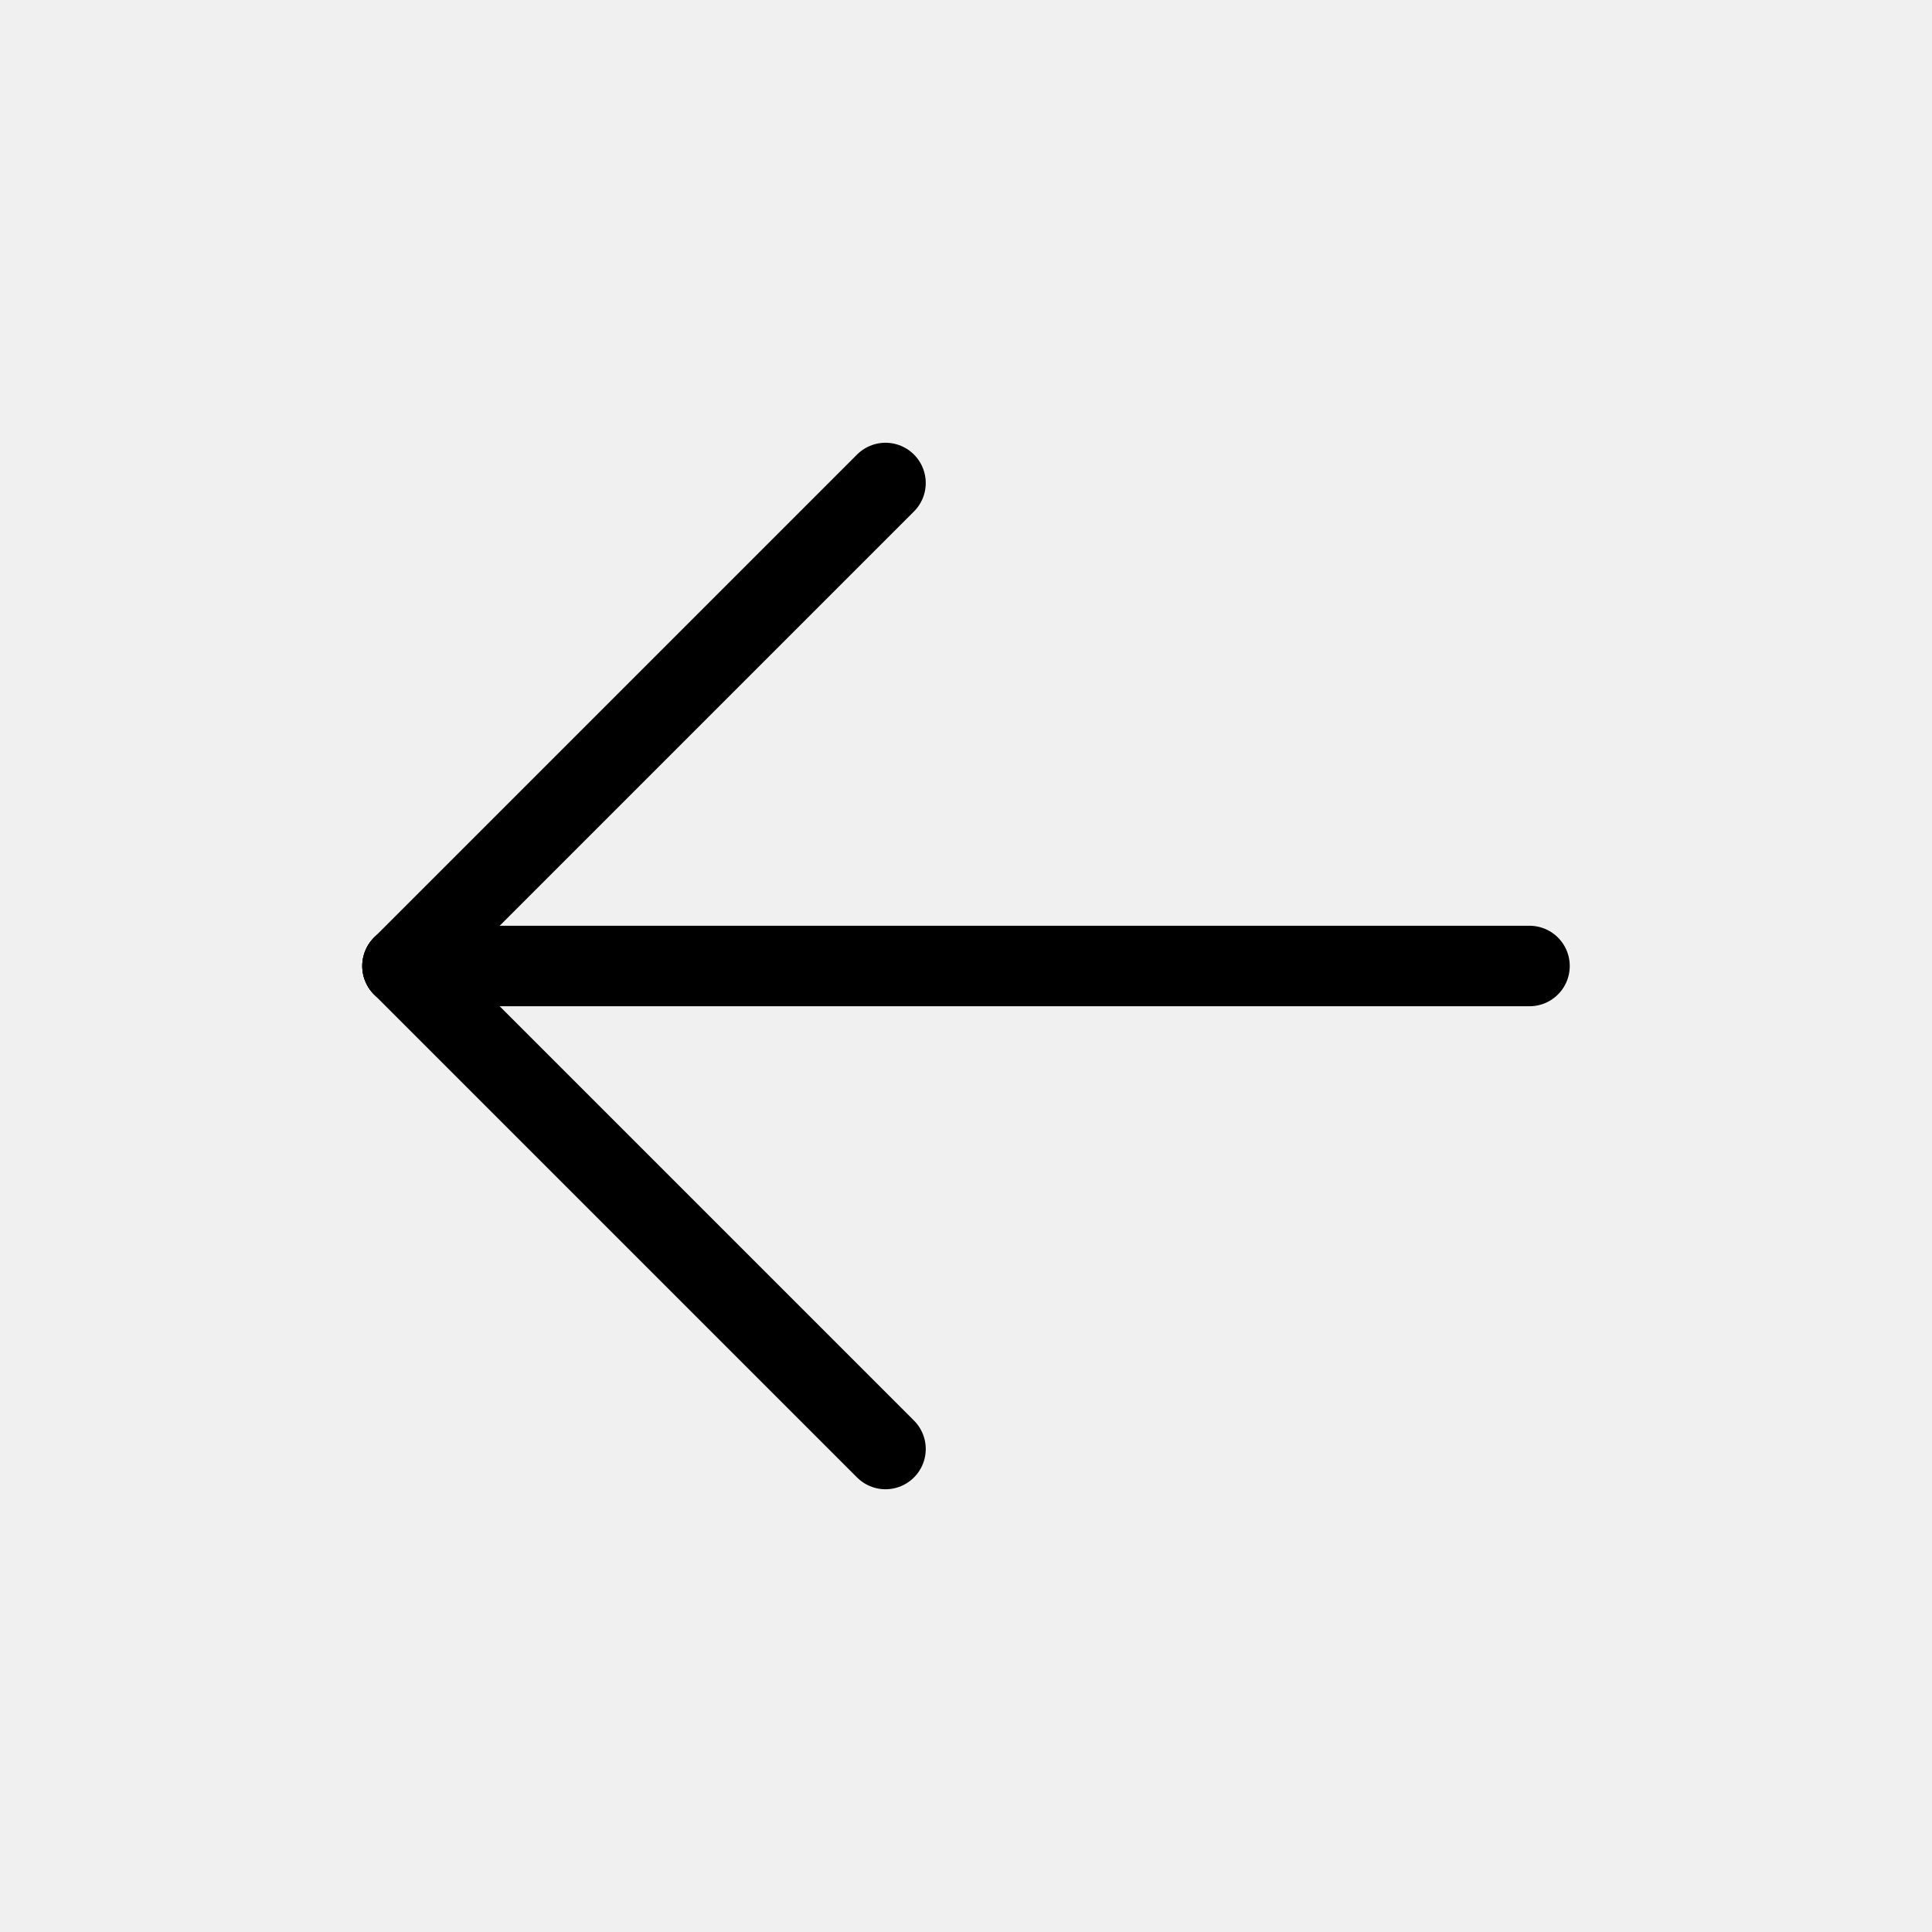
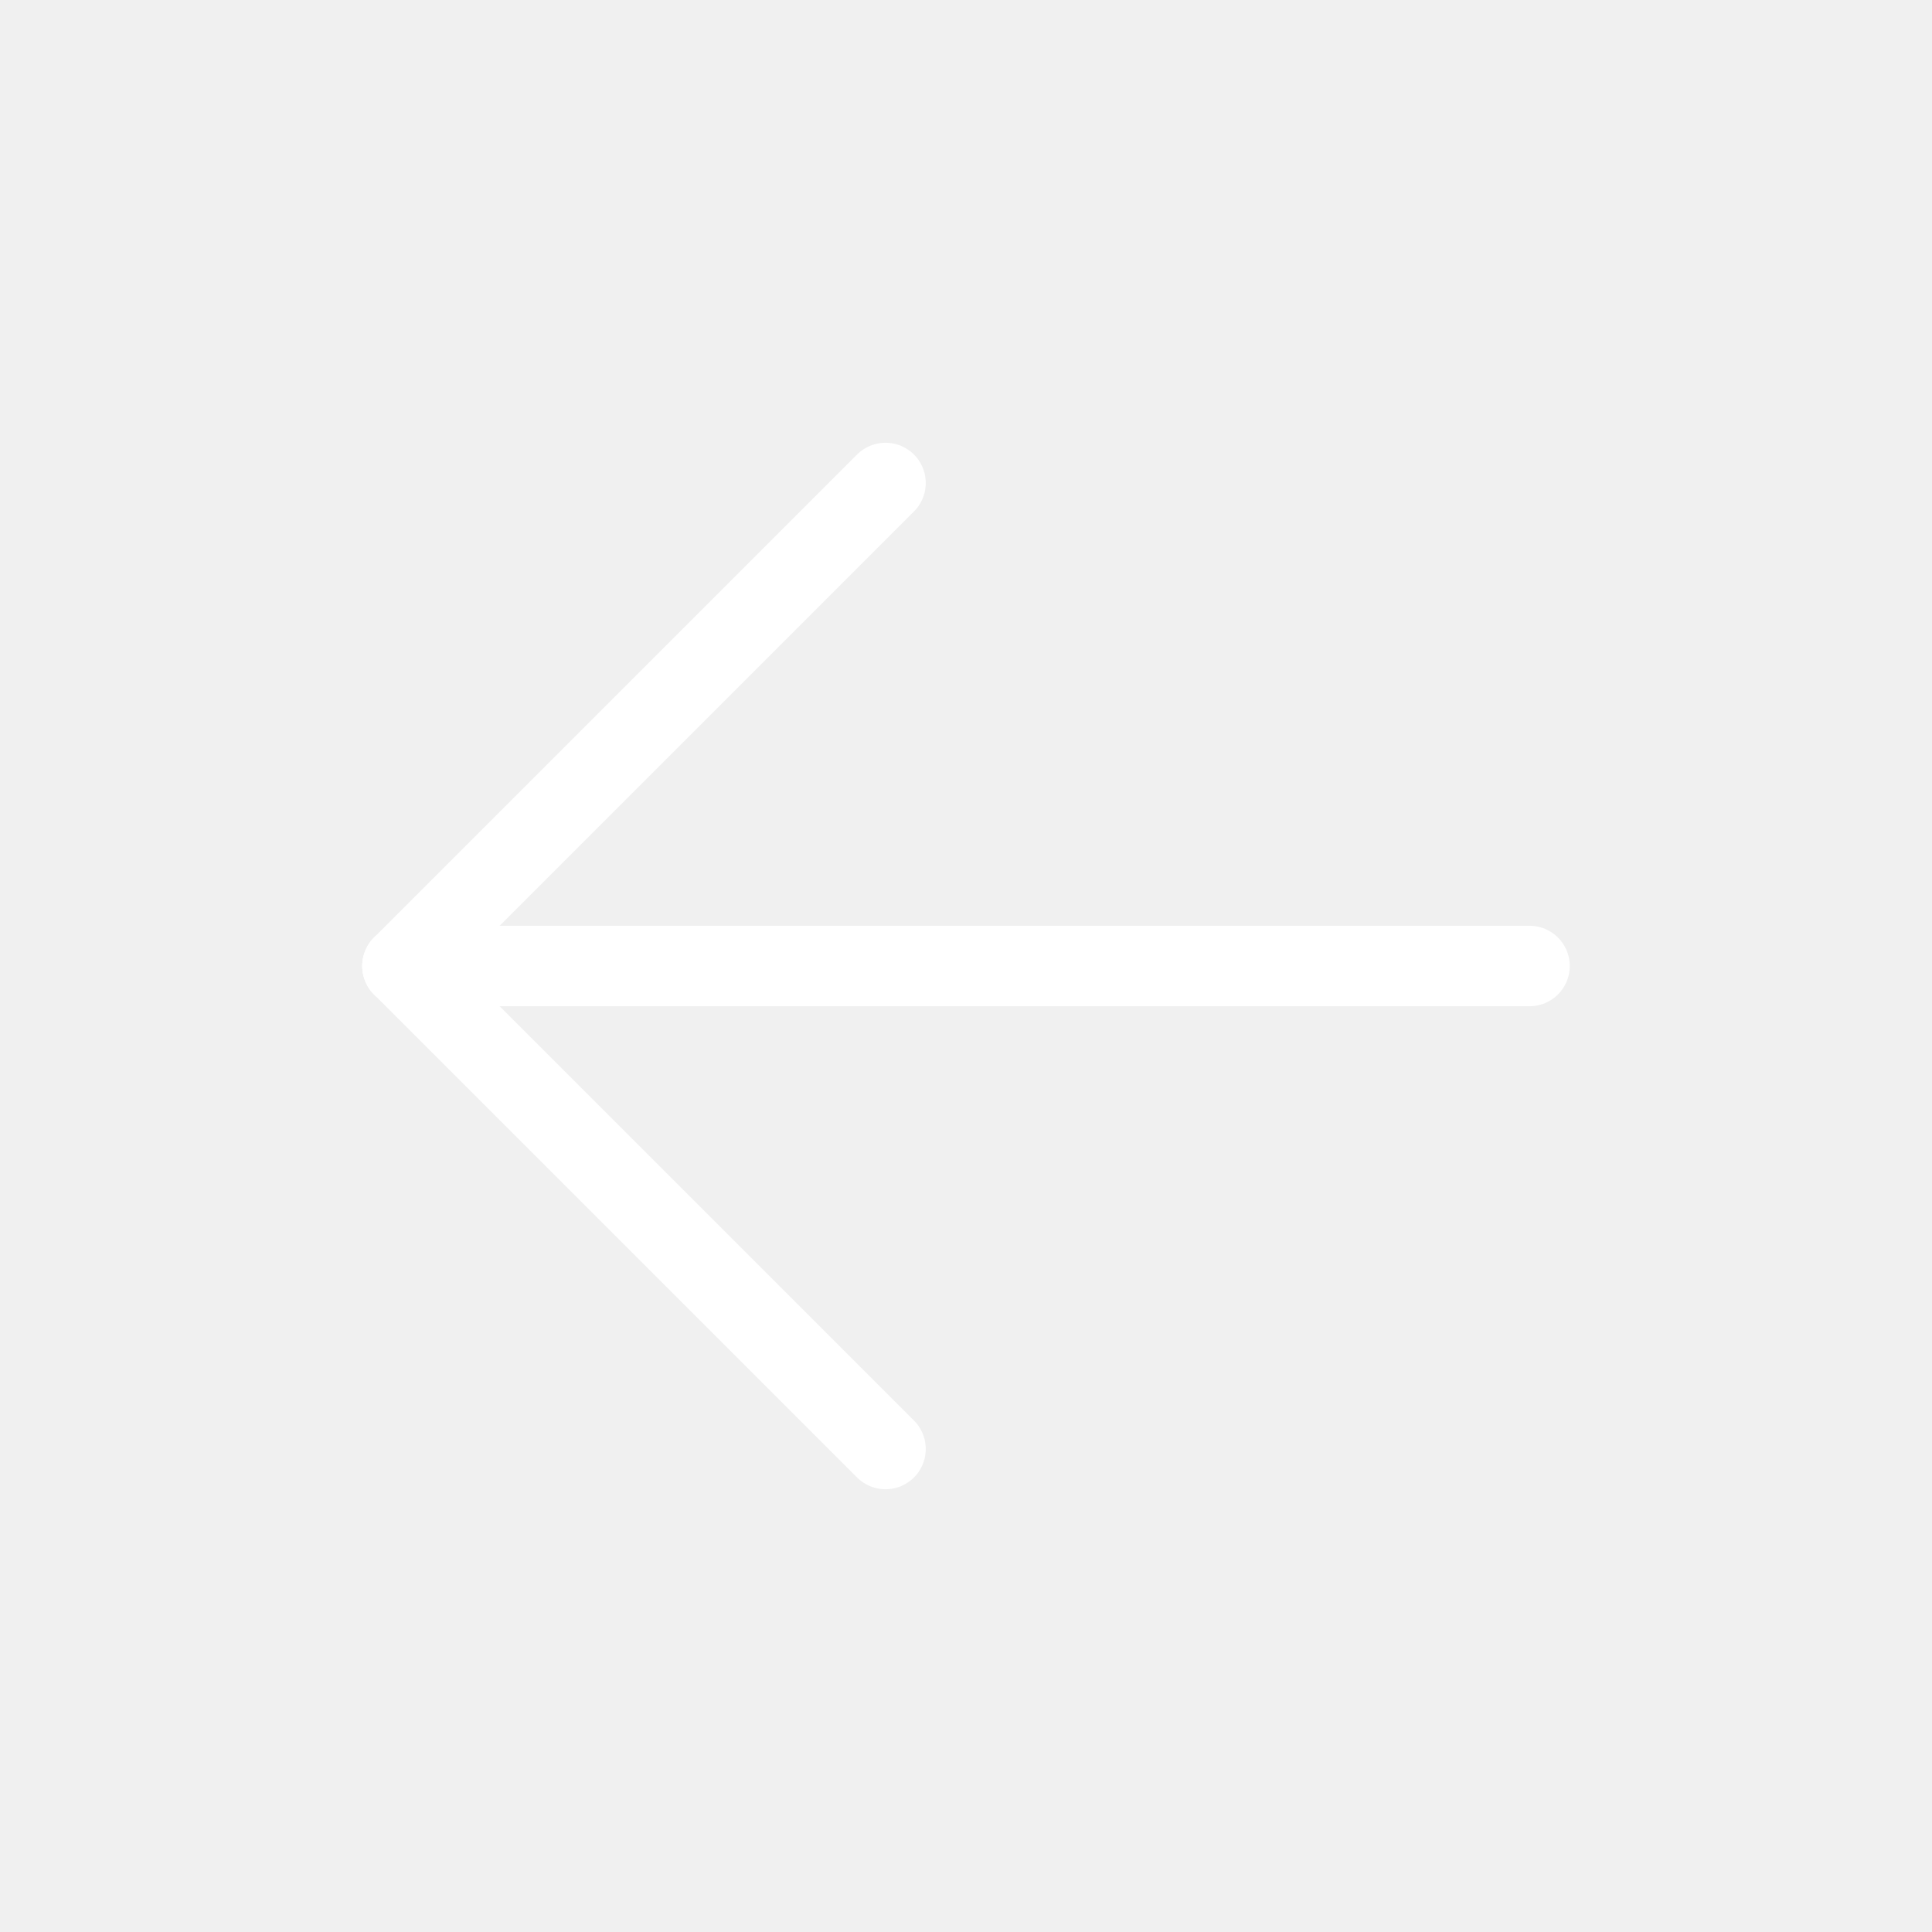
<svg xmlns="http://www.w3.org/2000/svg" width="24px" height="24px" viewBox="0 0 24 24" version="1.1">
-   <g id="Icons-/-24x24-/-Black-/-arrow-left" stroke="none" stroke-width="1" fill="none" fill-rule="evenodd">
-     <polygon id="Path" points="0 0 24 0 24 24 0 24" />
-     <line x1="5" y1="12" x2="19" y2="12" id="Path" stroke="#000000" stroke-linecap="round" stroke-linejoin="round" />
-     <line x1="5" y1="12" x2="11" y2="18" id="Path" stroke="#000000" stroke-linecap="round" stroke-linejoin="round" />
-     <line x1="5" y1="12" x2="11" y2="6" id="Path" stroke="#000000" stroke-linecap="round" stroke-linejoin="round" />
+   <g id="iPhone-X" stroke="none" stroke-width="1" fill="none" fill-rule="evenodd">
+     <g id="Screen-029" transform="translate(-16, -54)">
+       <g id="Tool-Bar" transform="translate(0, 44)">
+         <g id="Icons-/-24x24-/-Light-/-arrow-left" transform="translate(16, 10)">
+           <polygon id="Path" points="0 0 24 0 24 24 0 24" />
+           <line x1="5" y1="12" x2="19" y2="12" id="Path" stroke="#FFFFFF" stroke-linecap="round" stroke-linejoin="round" />
+           <line x1="5" y1="12" x2="11" y2="18" id="Path" stroke="#FFFFFF" stroke-linecap="round" stroke-linejoin="round" />
+           <line x1="5" y1="12" x2="11" y2="6" id="Path" stroke="#FFFFFF" stroke-linecap="round" stroke-linejoin="round" />
+         </g>
+       </g>
+     </g>
  </g>
</svg>
